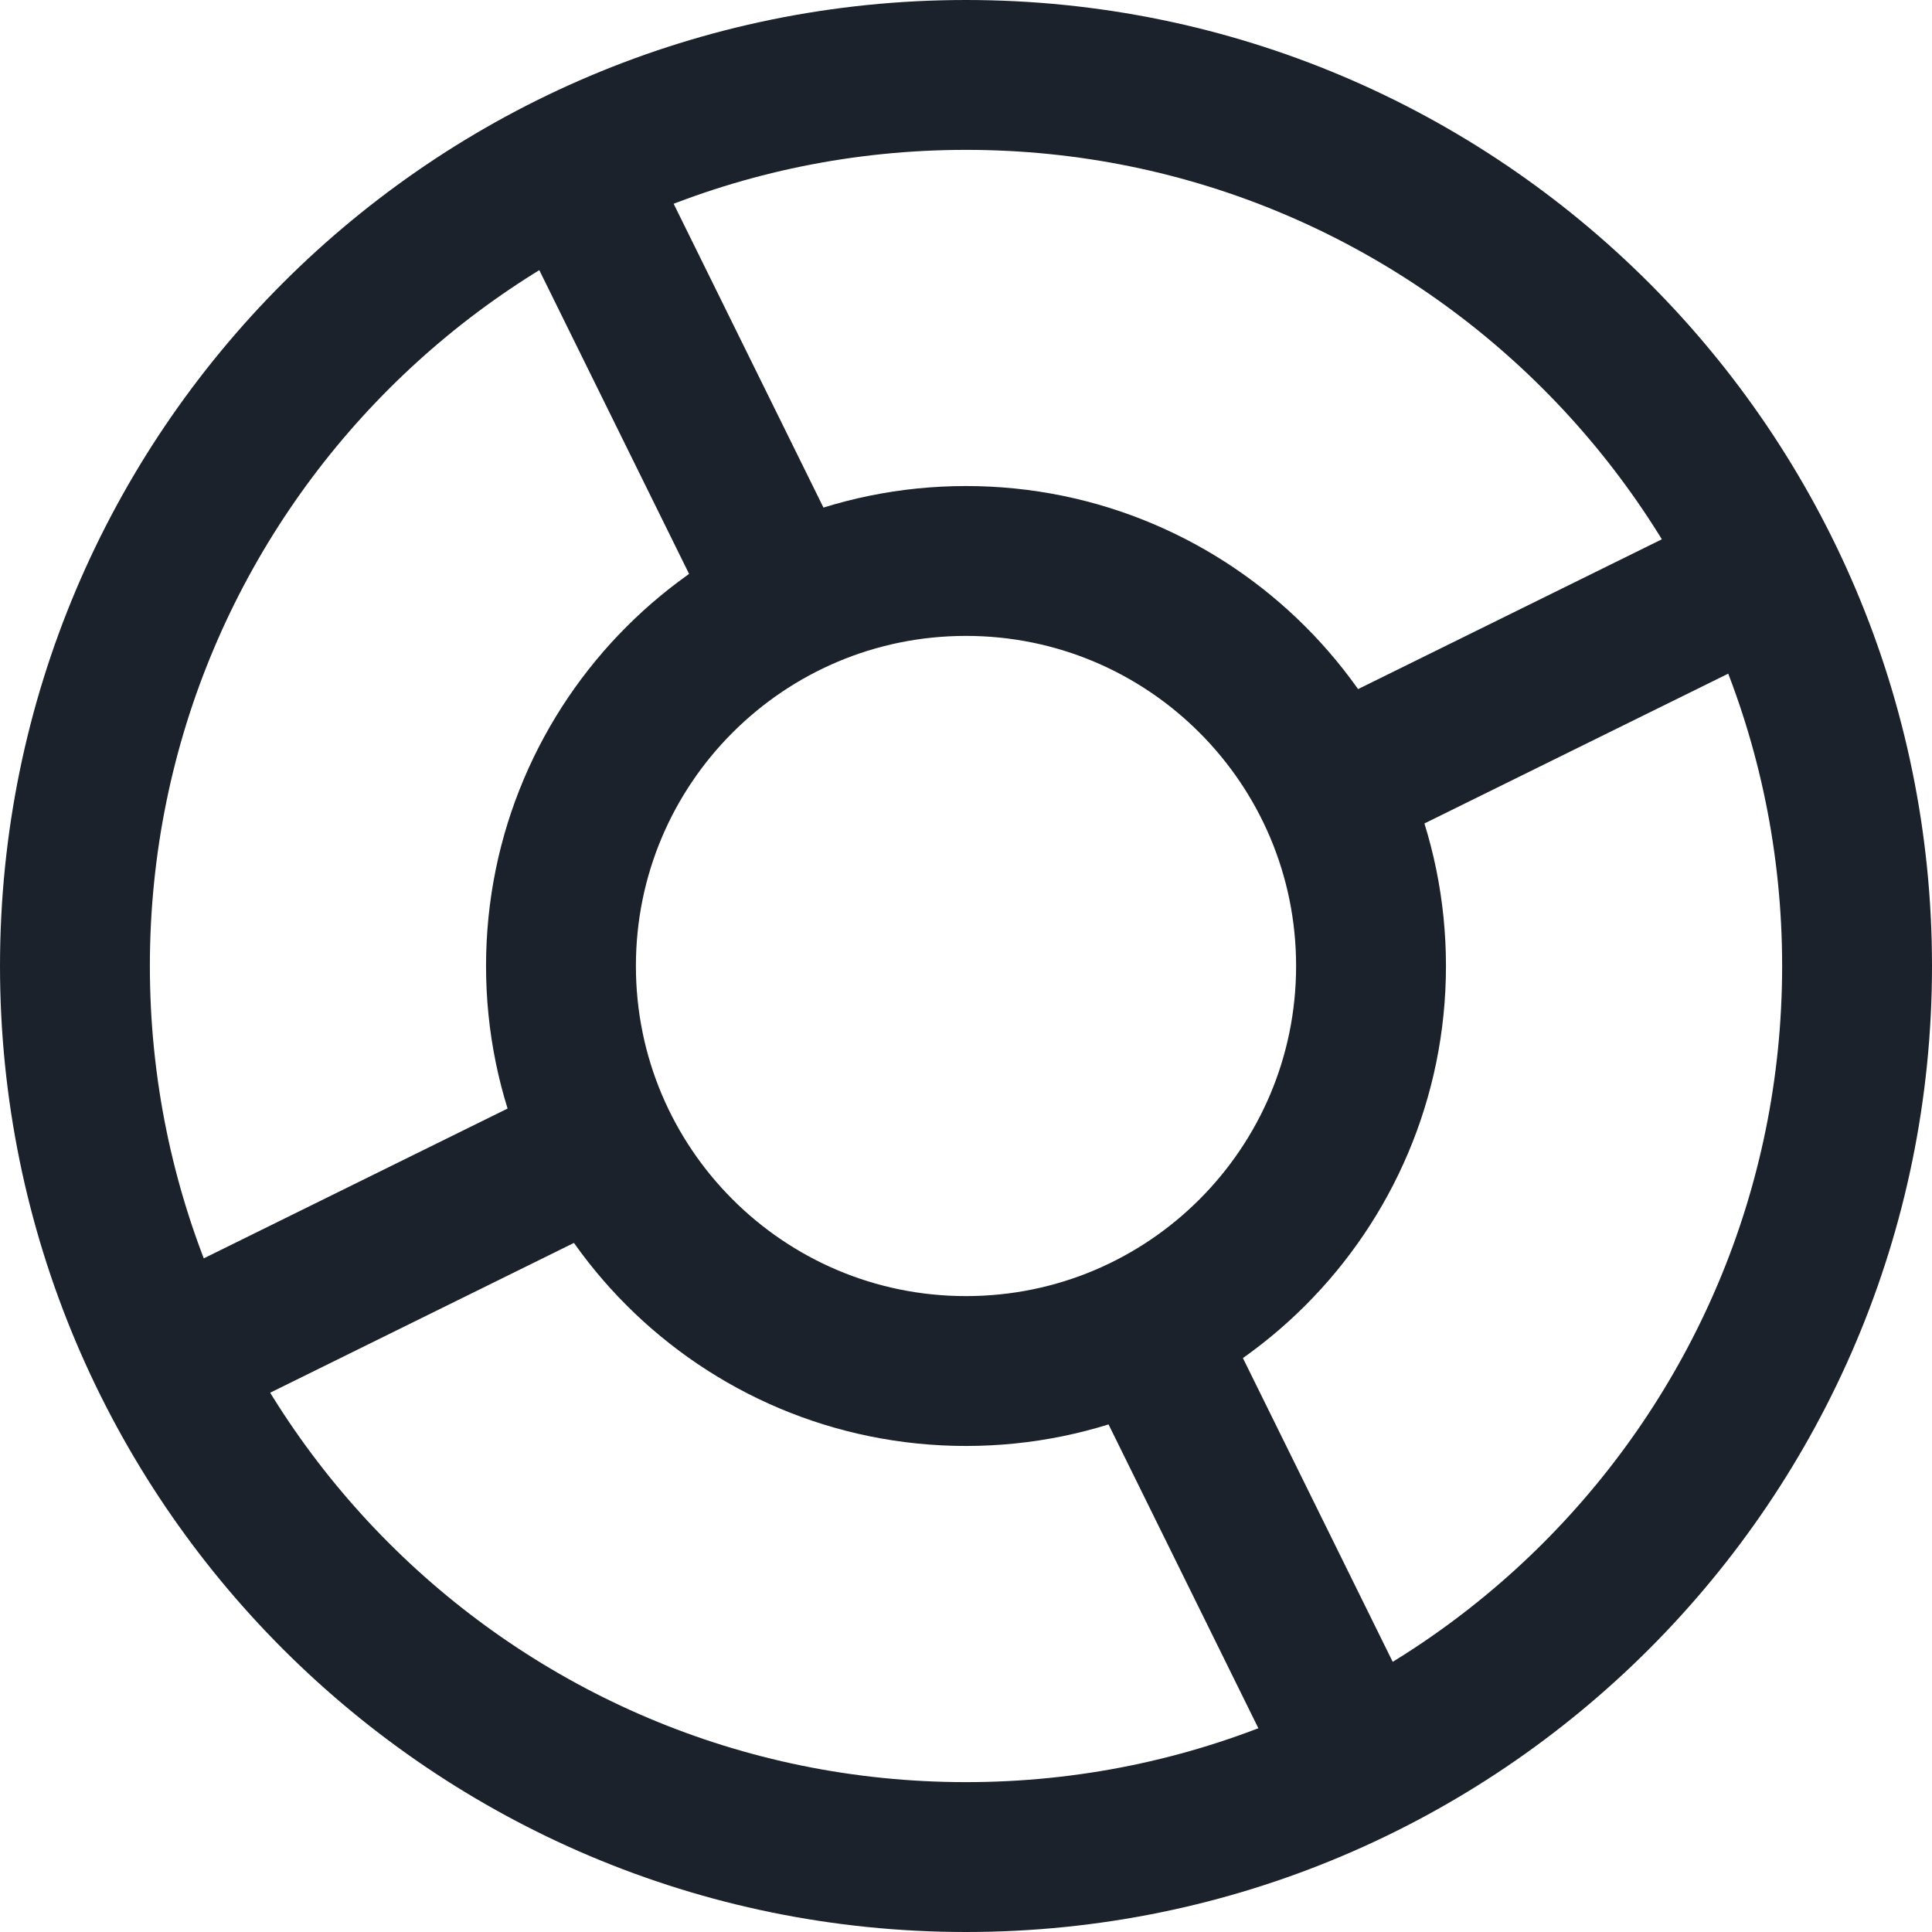
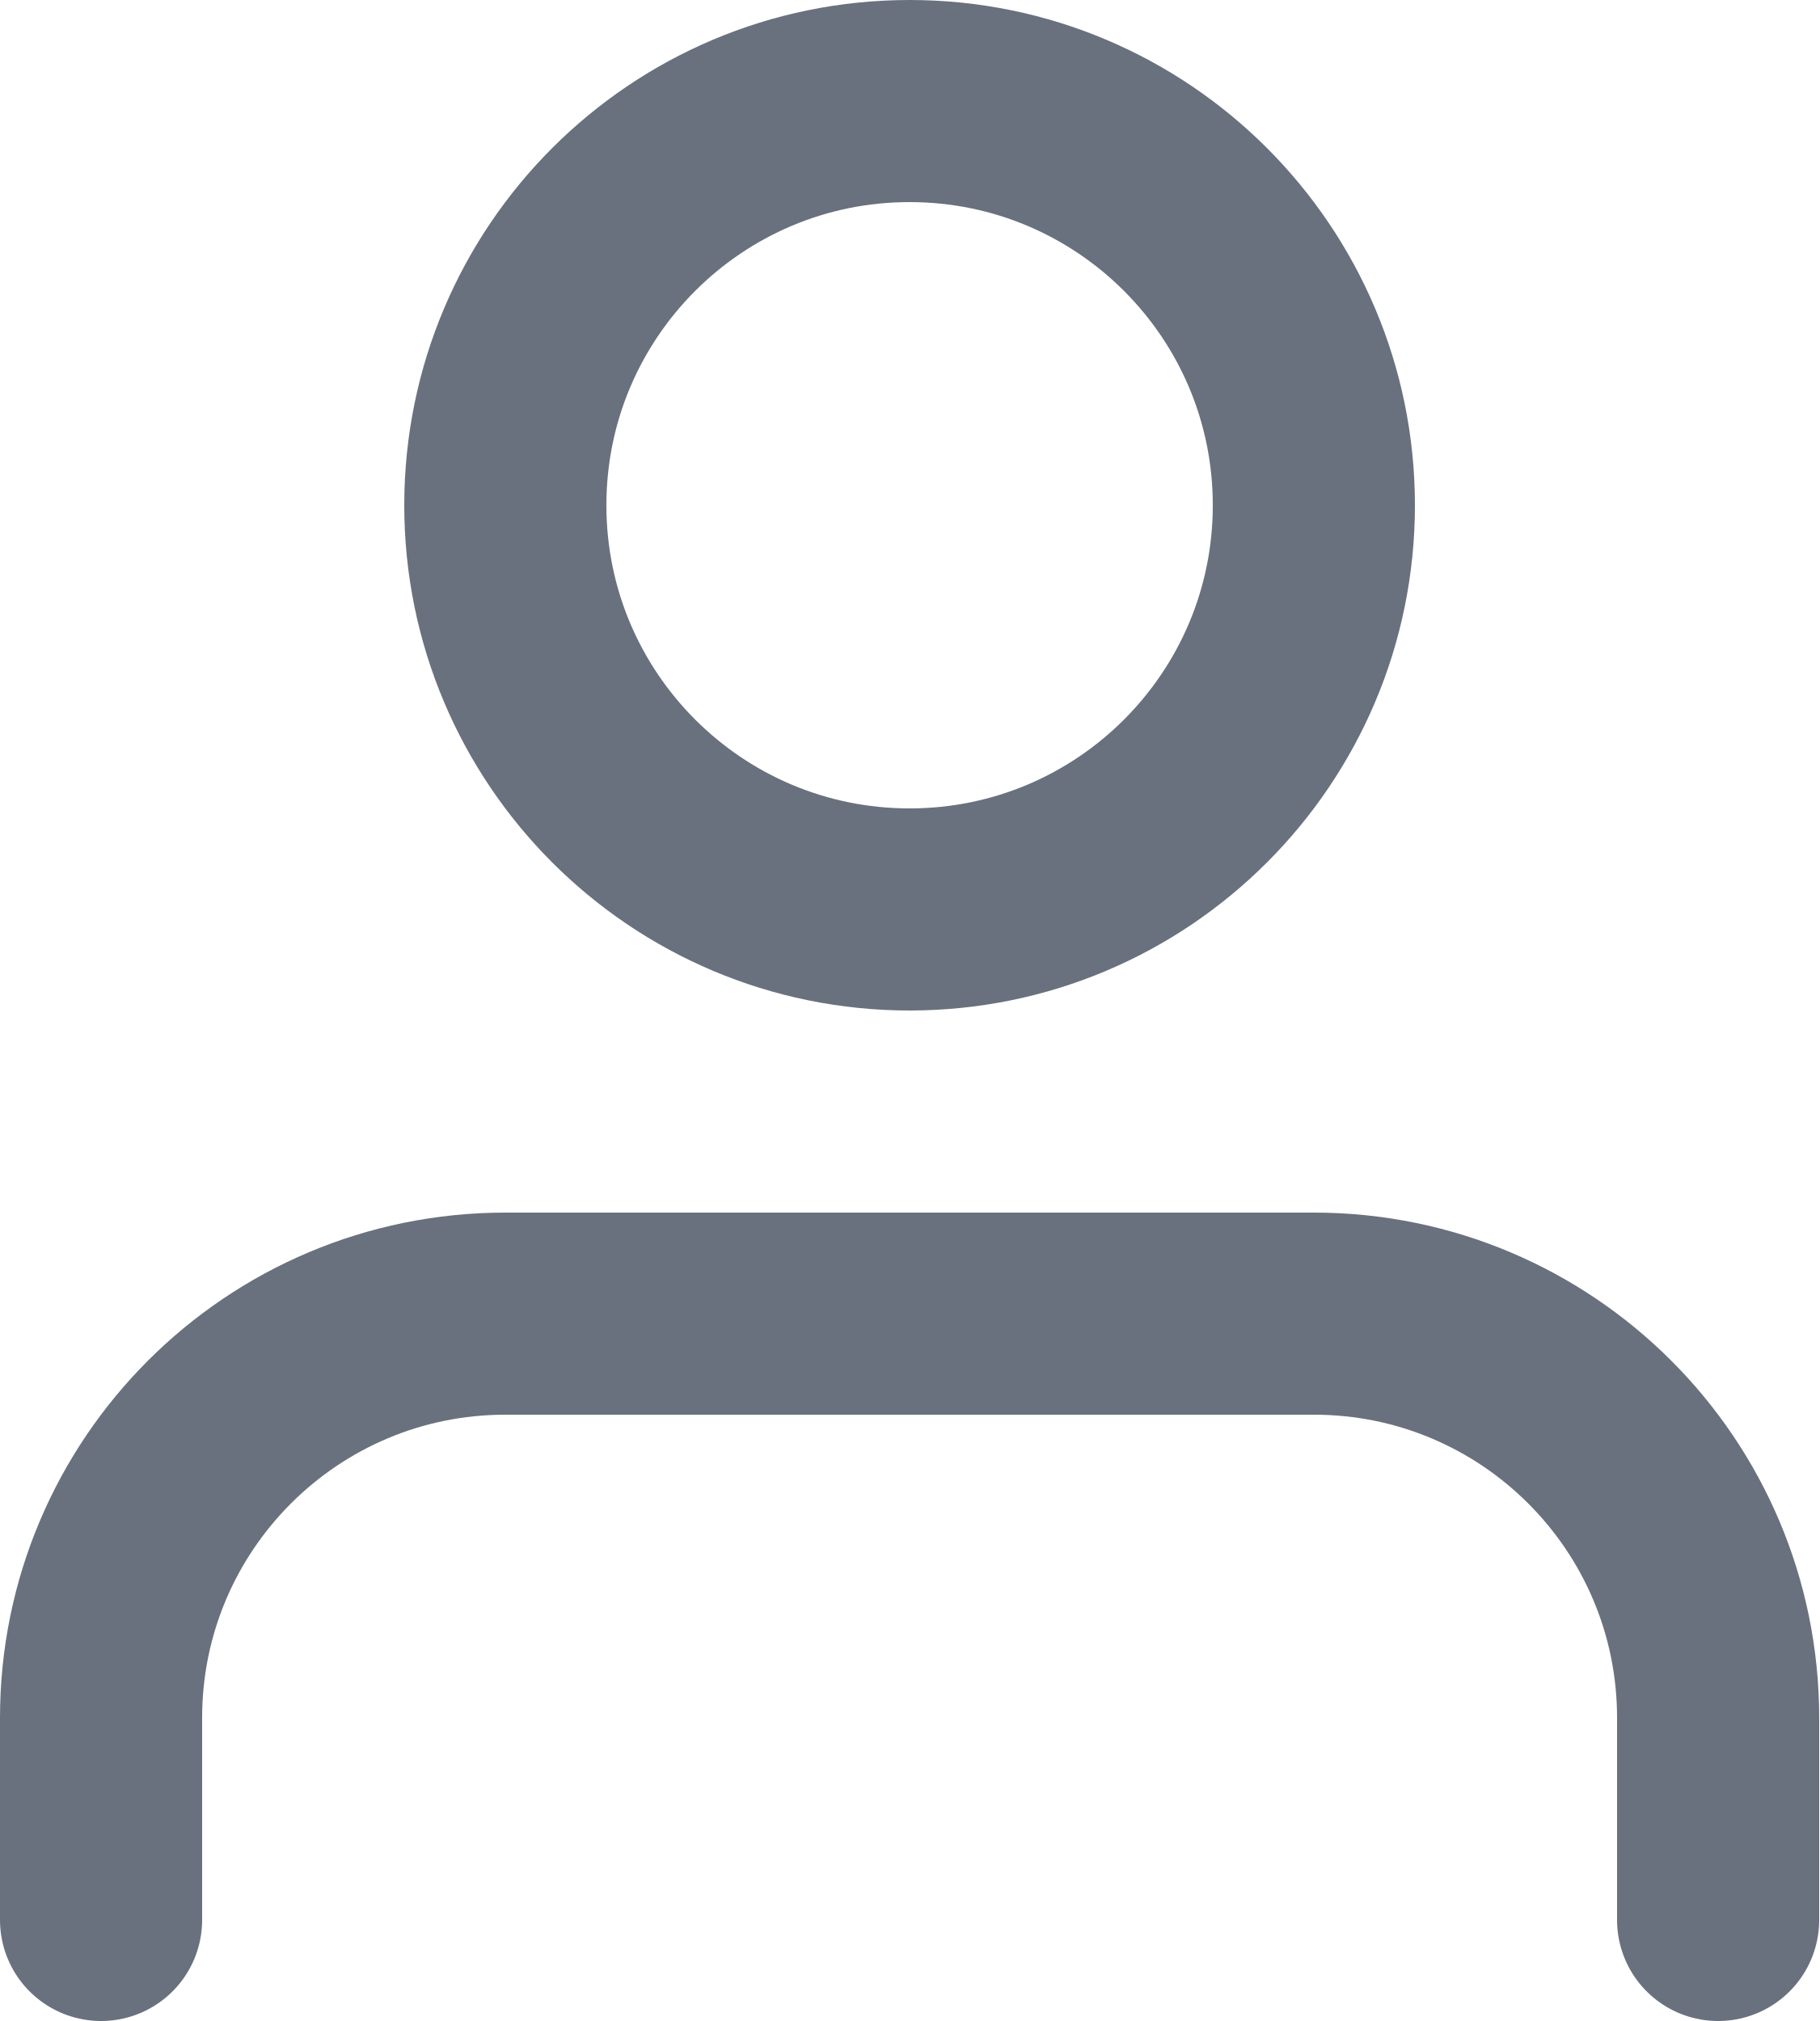
- <svg xmlns="http://www.w3.org/2000/svg" width="23.85" height="23.85">
-   <g id="profile-icon" transform="translate(-1331.075 -18.075)" fill="none" stroke="#1b222b" stroke-miterlimit="10" stroke-width="1.85">
-     <circle id="Ellipse_2" data-name="Ellipse 2" cx="11" cy="11" r="11" transform="translate(1332 19)" />
-     <circle id="Ellipse_3" data-name="Ellipse 3" cx="5" cy="5" r="5" transform="translate(1338 25)" />
-     <path id="Line_2" data-name="Line 2" transform="translate(1345.466 35)" d="M0 0l2.399 4.865" />
-     <path id="Line_3" data-name="Line 3" transform="translate(1338.135 20.135)" d="M0 0l2.399 4.865" />
-     <path id="Line_4" data-name="Line 4" transform="translate(1347.055 25.135)" d="M0 2.865L5.81 0" />
-     <path id="Line_5" data-name="Line 5" transform="translate(1333.135 32)" d="M0 2.865L5.81 0" />
+ <svg xmlns="http://www.w3.org/2000/svg" width="16.2" height="18">
+   <g id="profile-icon" transform="translate(-202.899 -217.999)" fill="none" stroke="#69717e" stroke-linecap="round" stroke-linejoin="round" stroke-width="1.8">
+     <path id="Path_2" data-name="Path 2" d="M18 18.9v-1.8a3.6 3.6 0 00-3.6-3.6H7.2a3.6 3.6 0 00-3.6 3.6v1.8" transform="translate(200.199 216.199)" />
+     <circle id="Ellipse_1" data-name="Ellipse 1" cx="3.6" cy="3.6" r="3.6" transform="translate(207.399 218.899)" />
  </g>
</svg>
